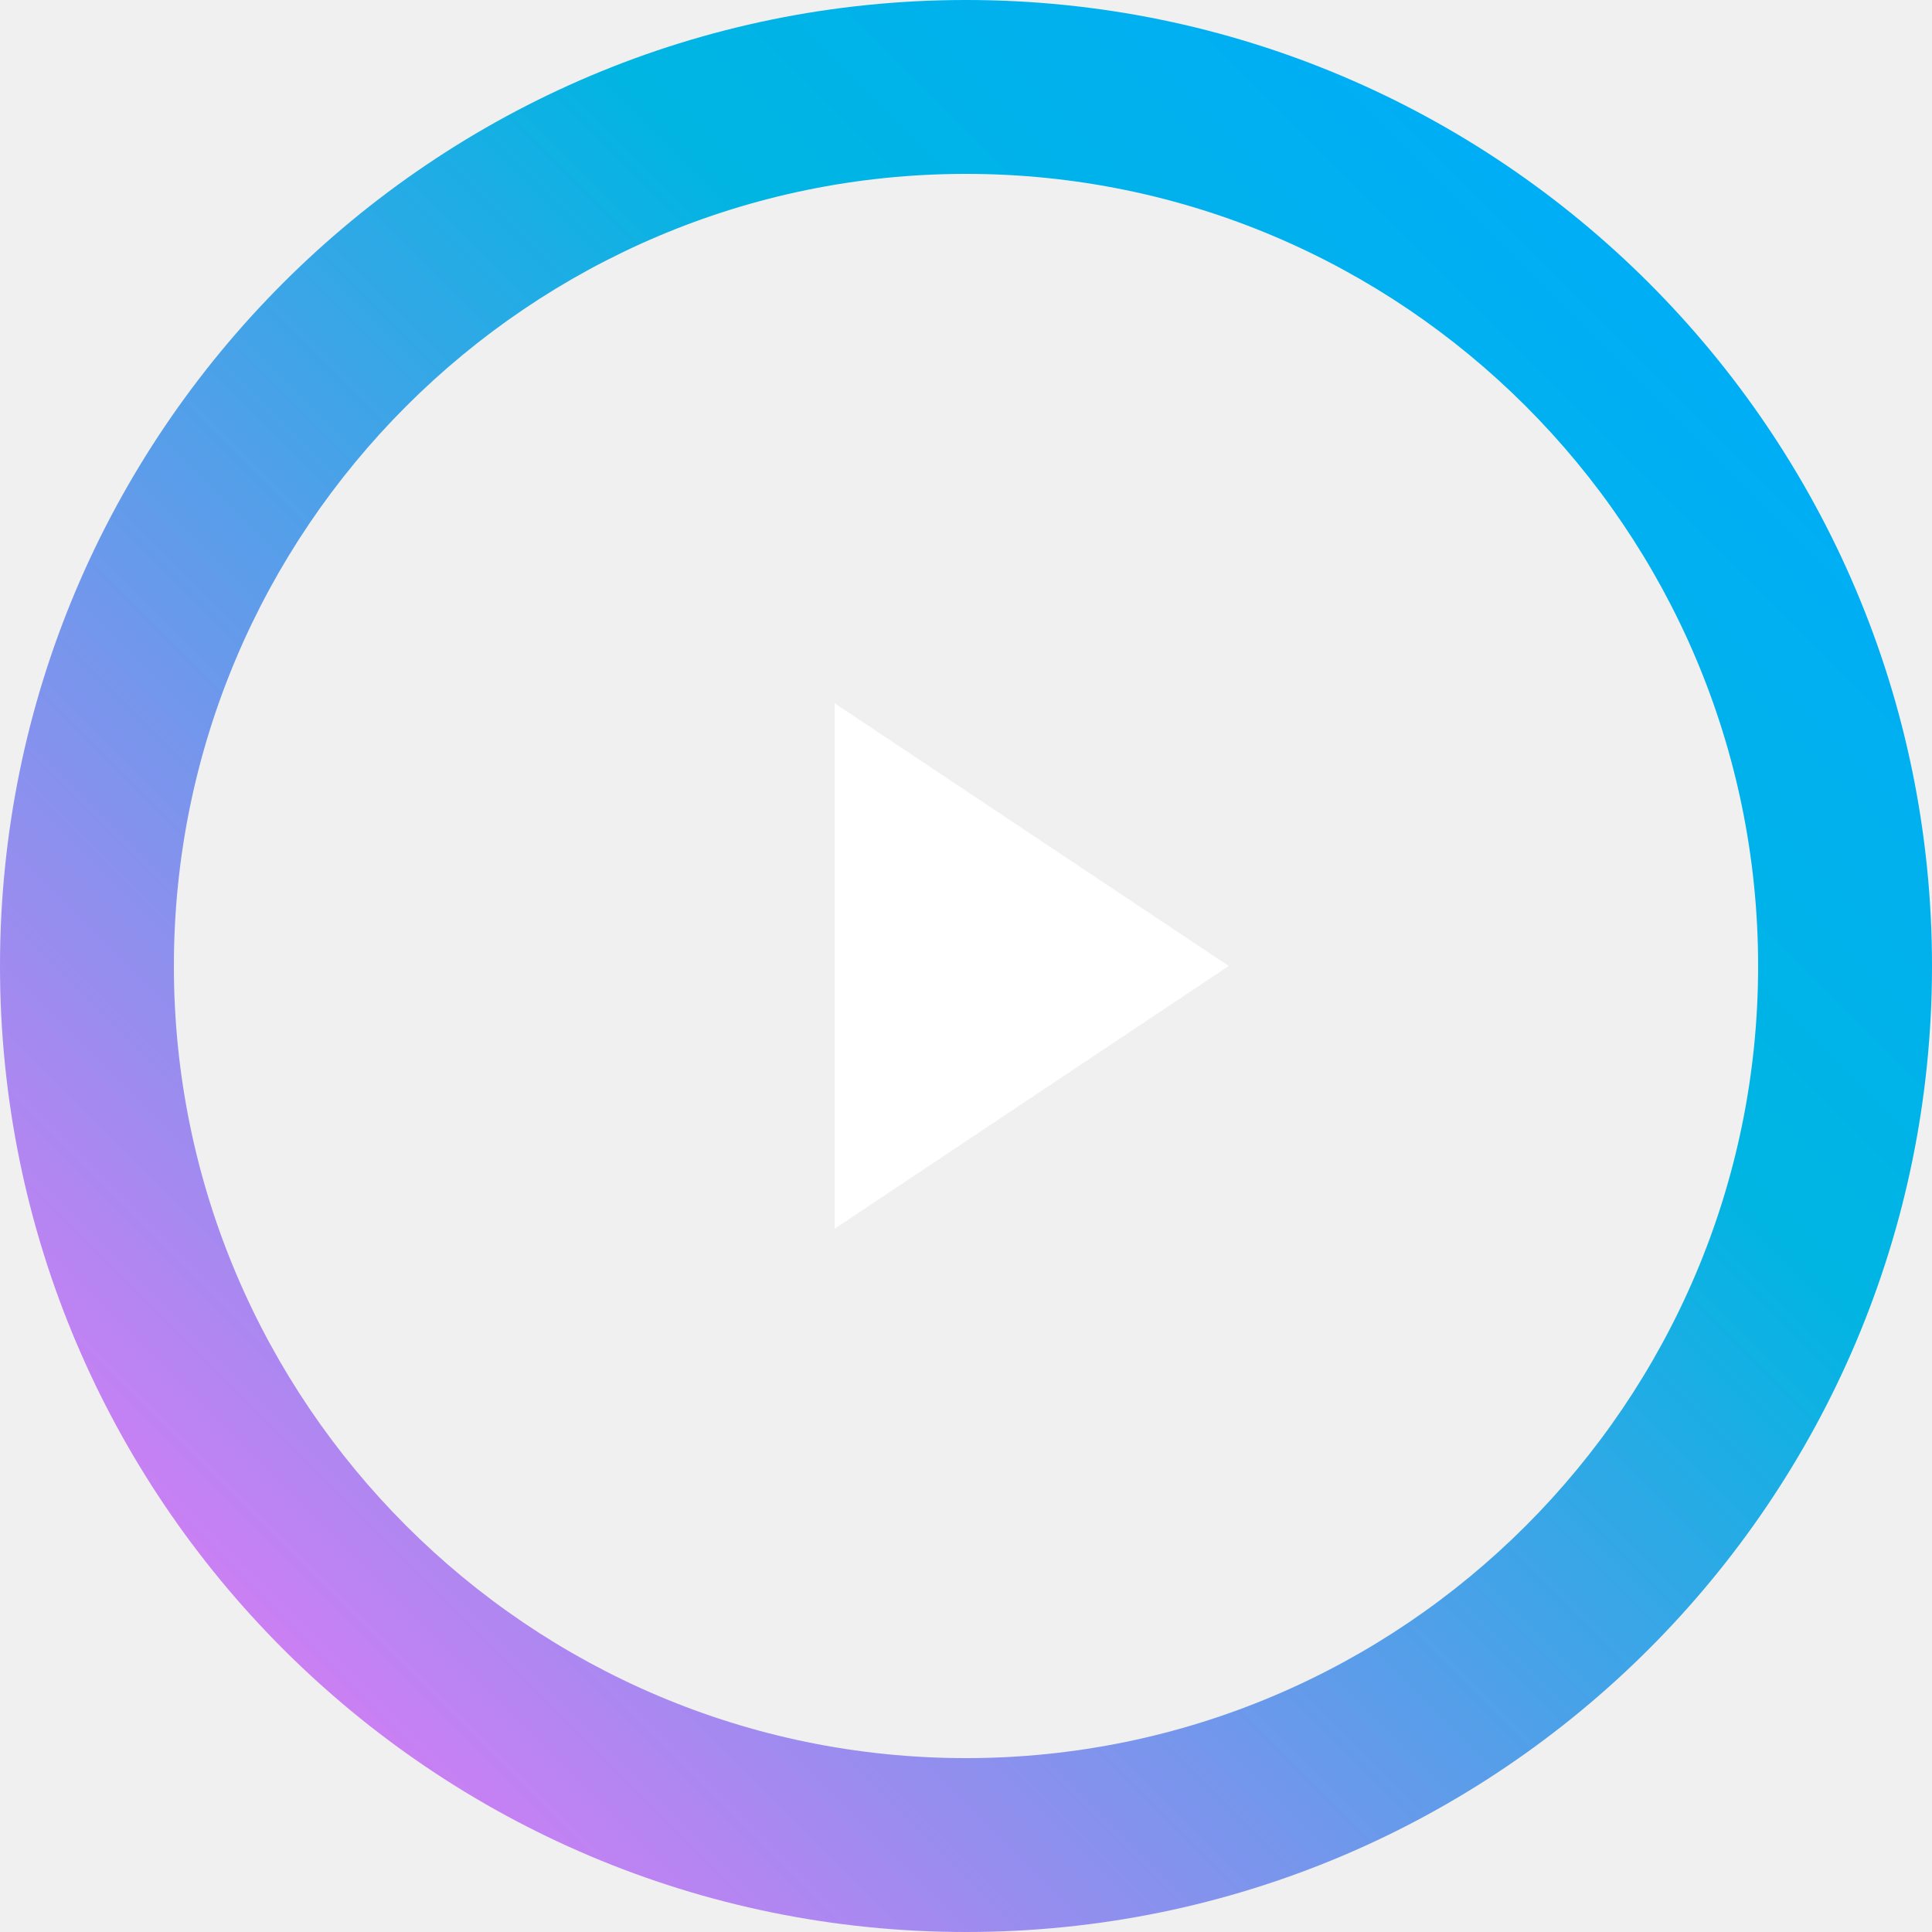
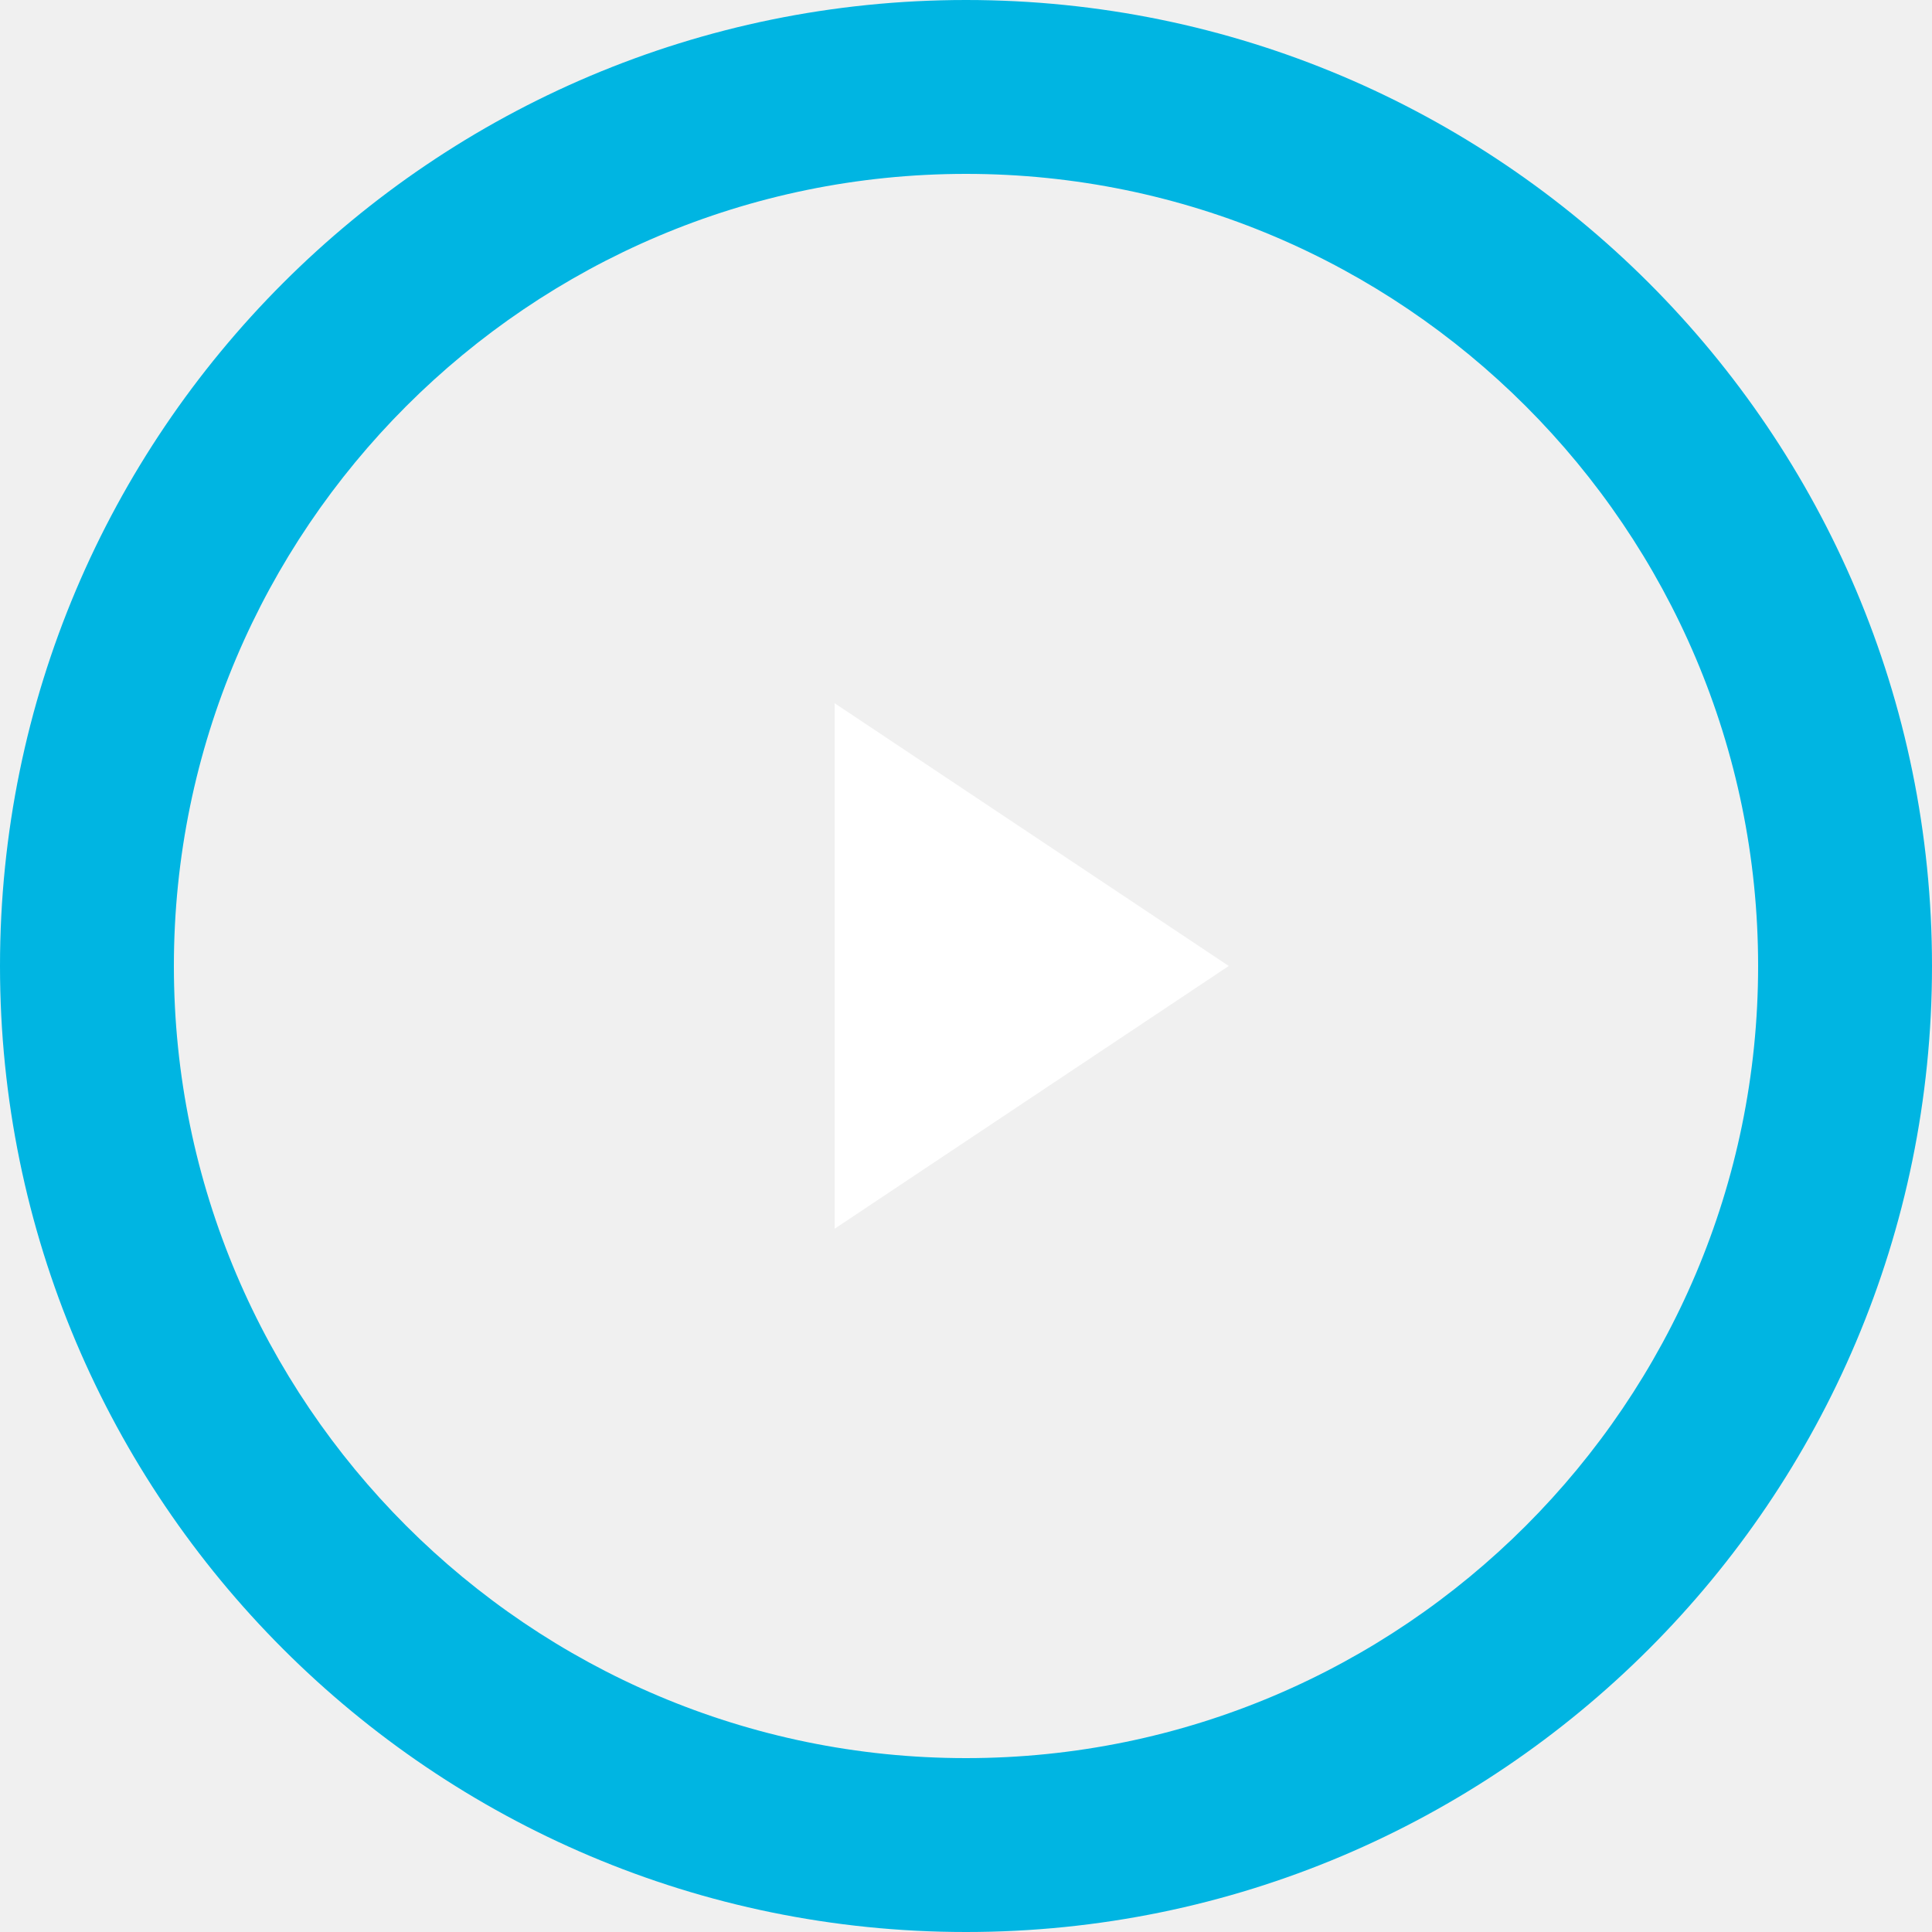
<svg xmlns="http://www.w3.org/2000/svg" version="1.1" id="icons" x="0px" y="0px" viewBox="0 0 50 50" style="enable-background:new 0 0 50 50;" xml:space="preserve">
+   <style type="text/css">
+ 	.st0{fill:#00B5E2;}
+ 	.st1{fill:#FFFFFF;}
+ </style>
  <g>
-     <linearGradient id="experience-manager-gradient" gradientUnits="userSpaceOnUse" x1="45.17" y1="4.83" x2="1.929" y2="48.071">
-       <stop offset="0" style="stop-color:#00ACFB" />
-       <stop offset="0.3" style="stop-color:#00B5E2" />
-       <stop offset="1" style="stop-color:#F674F7" />
-     </linearGradient>
-     <path style="fill:url(#experience-manager-gradient);" d="M25,4.5c11.3,0,20.5,9.2,20.5,20.5S36.3,45.5,25,45.5S4.5,36.3,4.5,25S13.7,4.5,25,4.5 M25,0   C11.2,0,0,11.2,0,25s11.2,25,25,25s25-11.2,25-25S38.8,0,25,0L25,0z" />
-     <polygon style="fill:#FFFFFF;" points="31.8,25 21.6,31.8 21.6,18.2 31.8,25  " />
+     <path class="st0" d="M25,4.5c11.3,0,20.5,9.2,20.5,20.5S36.3,45.5,25,45.5S4.5,36.3,4.5,25S13.7,4.5,25,4.5 M25,0   C11.2,0,0,11.2,0,25s11.2,25,25,25s25-11.2,25-25S38.8,0,25,0L25,0z" />
+     <polygon class="st1" points="31.8,25 21.6,31.8 21.6,18.2 31.8,25  " />
  </g>
</svg>
